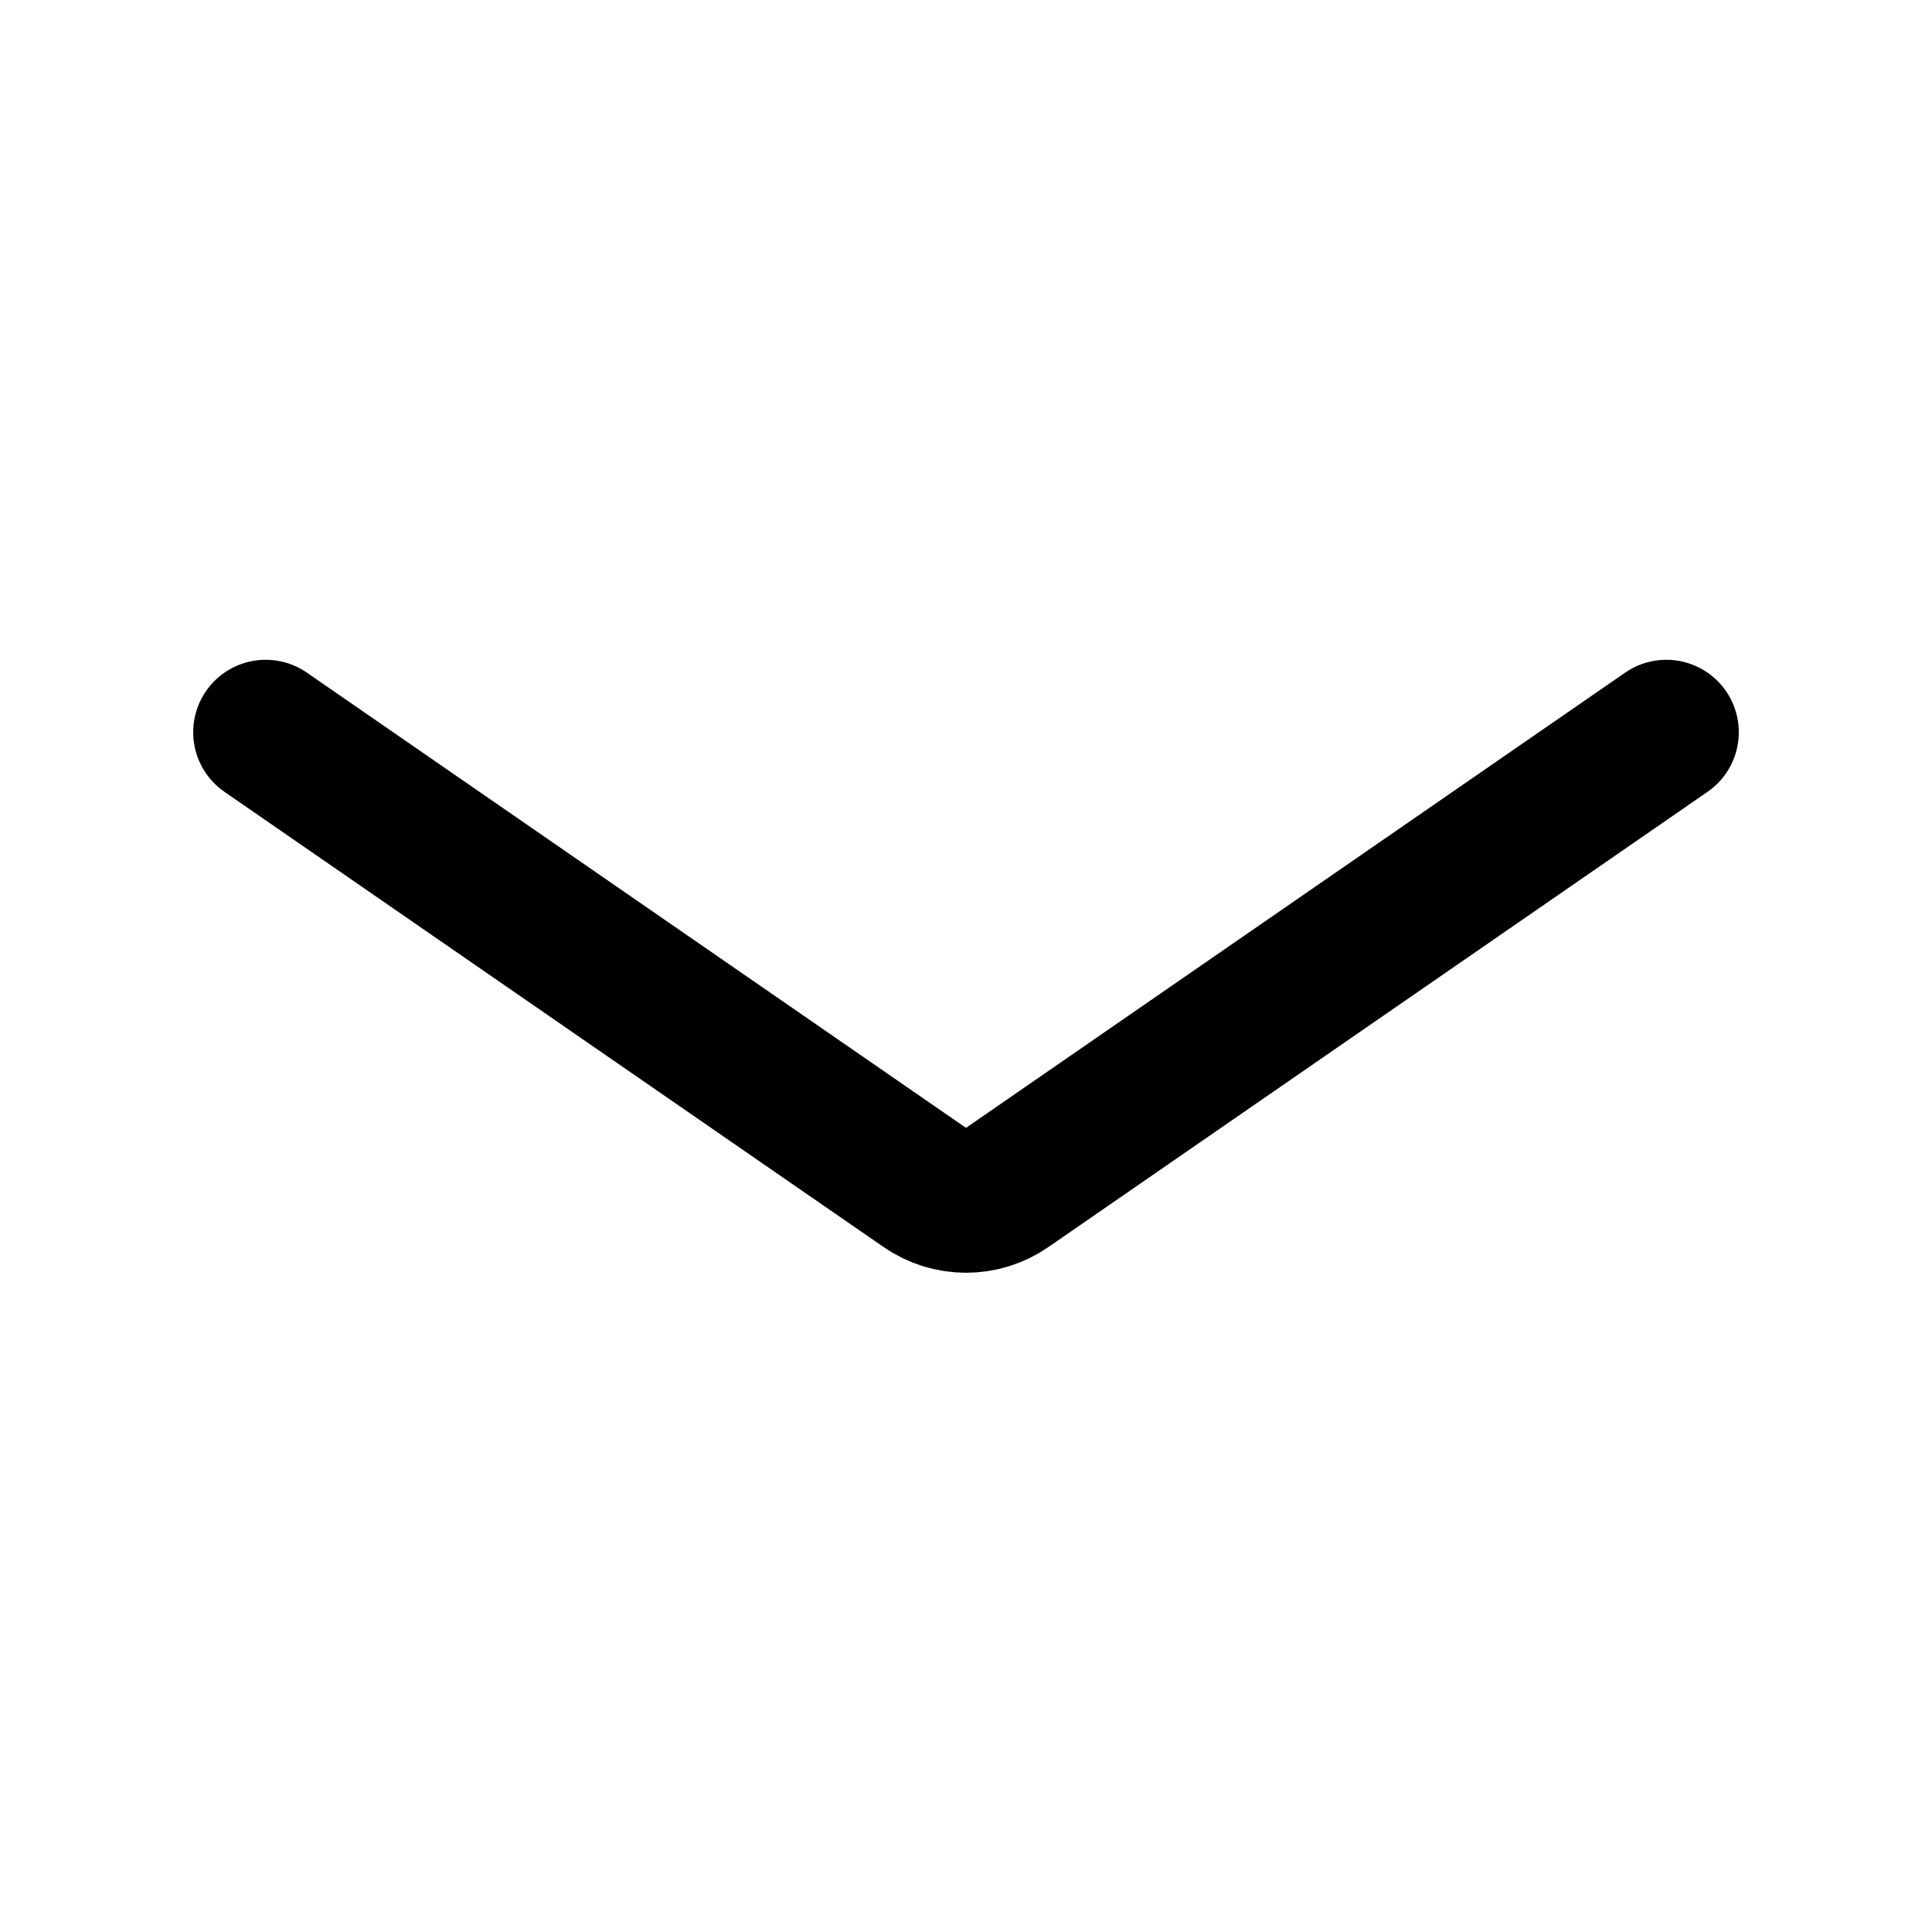
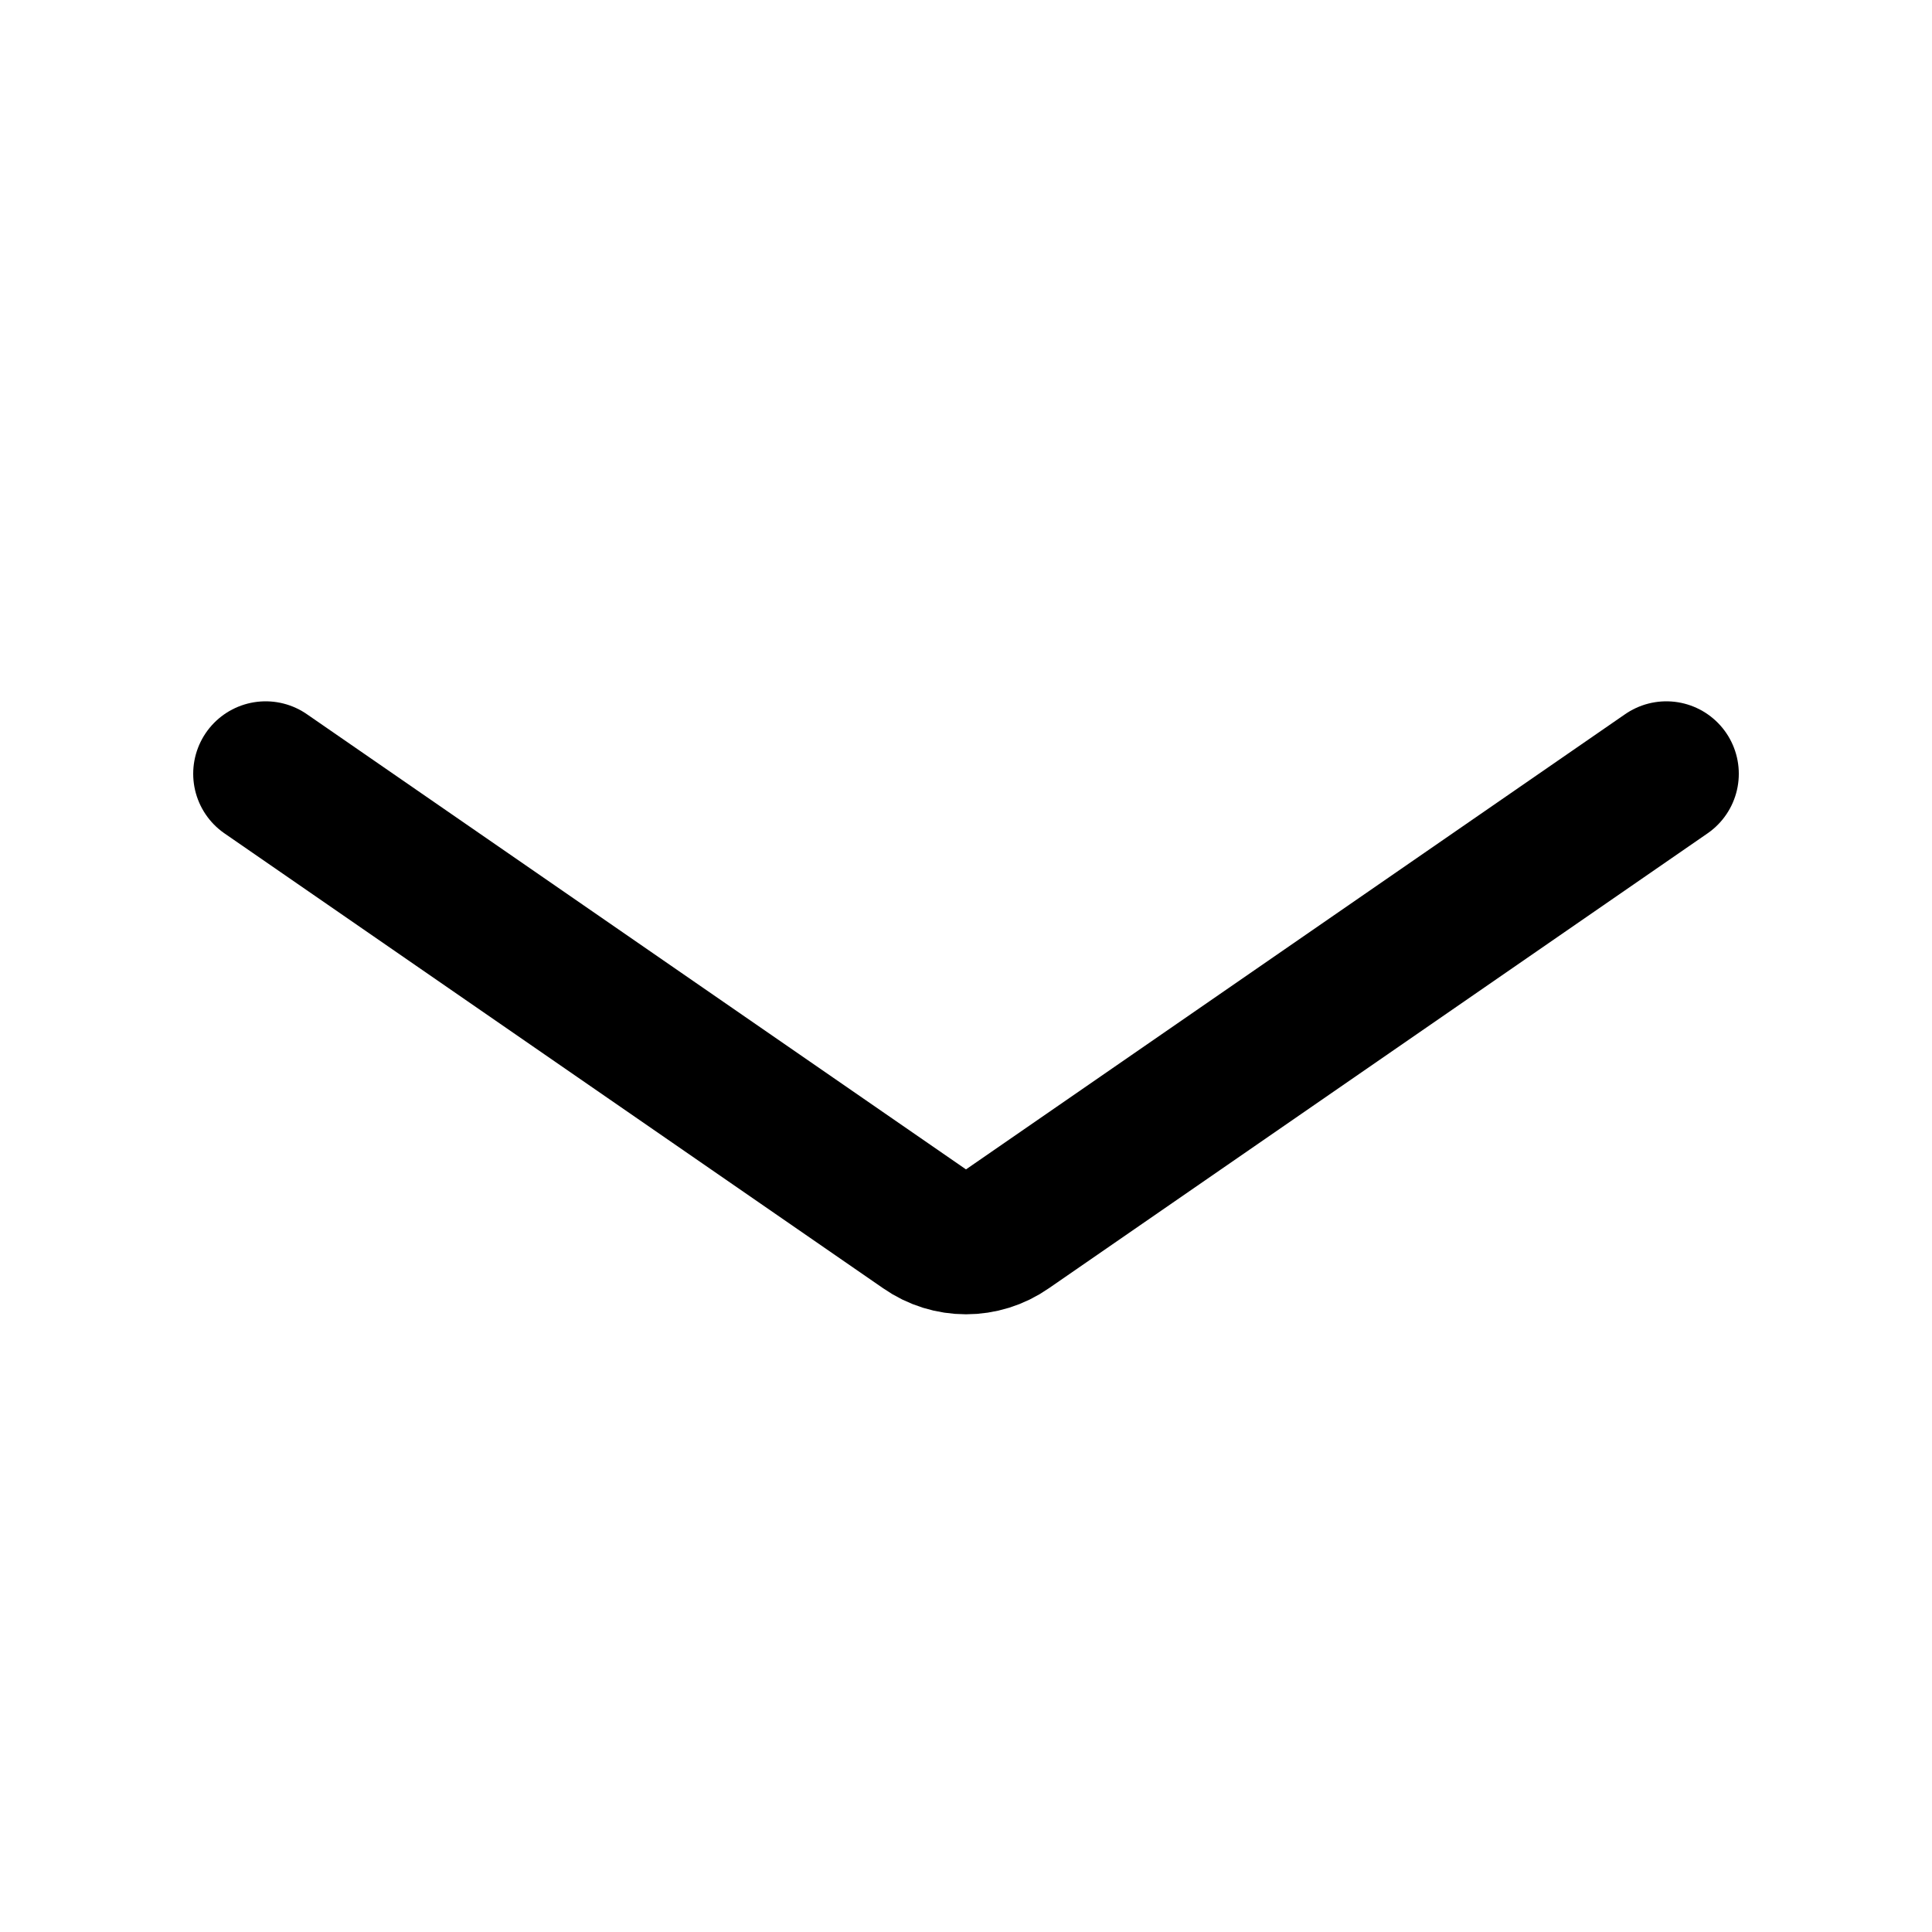
<svg xmlns="http://www.w3.org/2000/svg" viewBox="0 0 20 20" fill="none" stroke="currentColor" stroke-width="1.5" stroke-linecap="round" stroke-linejoin="round">
-   <path d="M2.75 7.58L9.57 12.29A0.75 0.75 0 0 0 10.43 12.29L17.25 7.58" />
+   <path d="M2.75 8.01L9.57 12.72A0.75 0.75 0 0 0 10.43 12.72L17.25 8.01" />
</svg>
